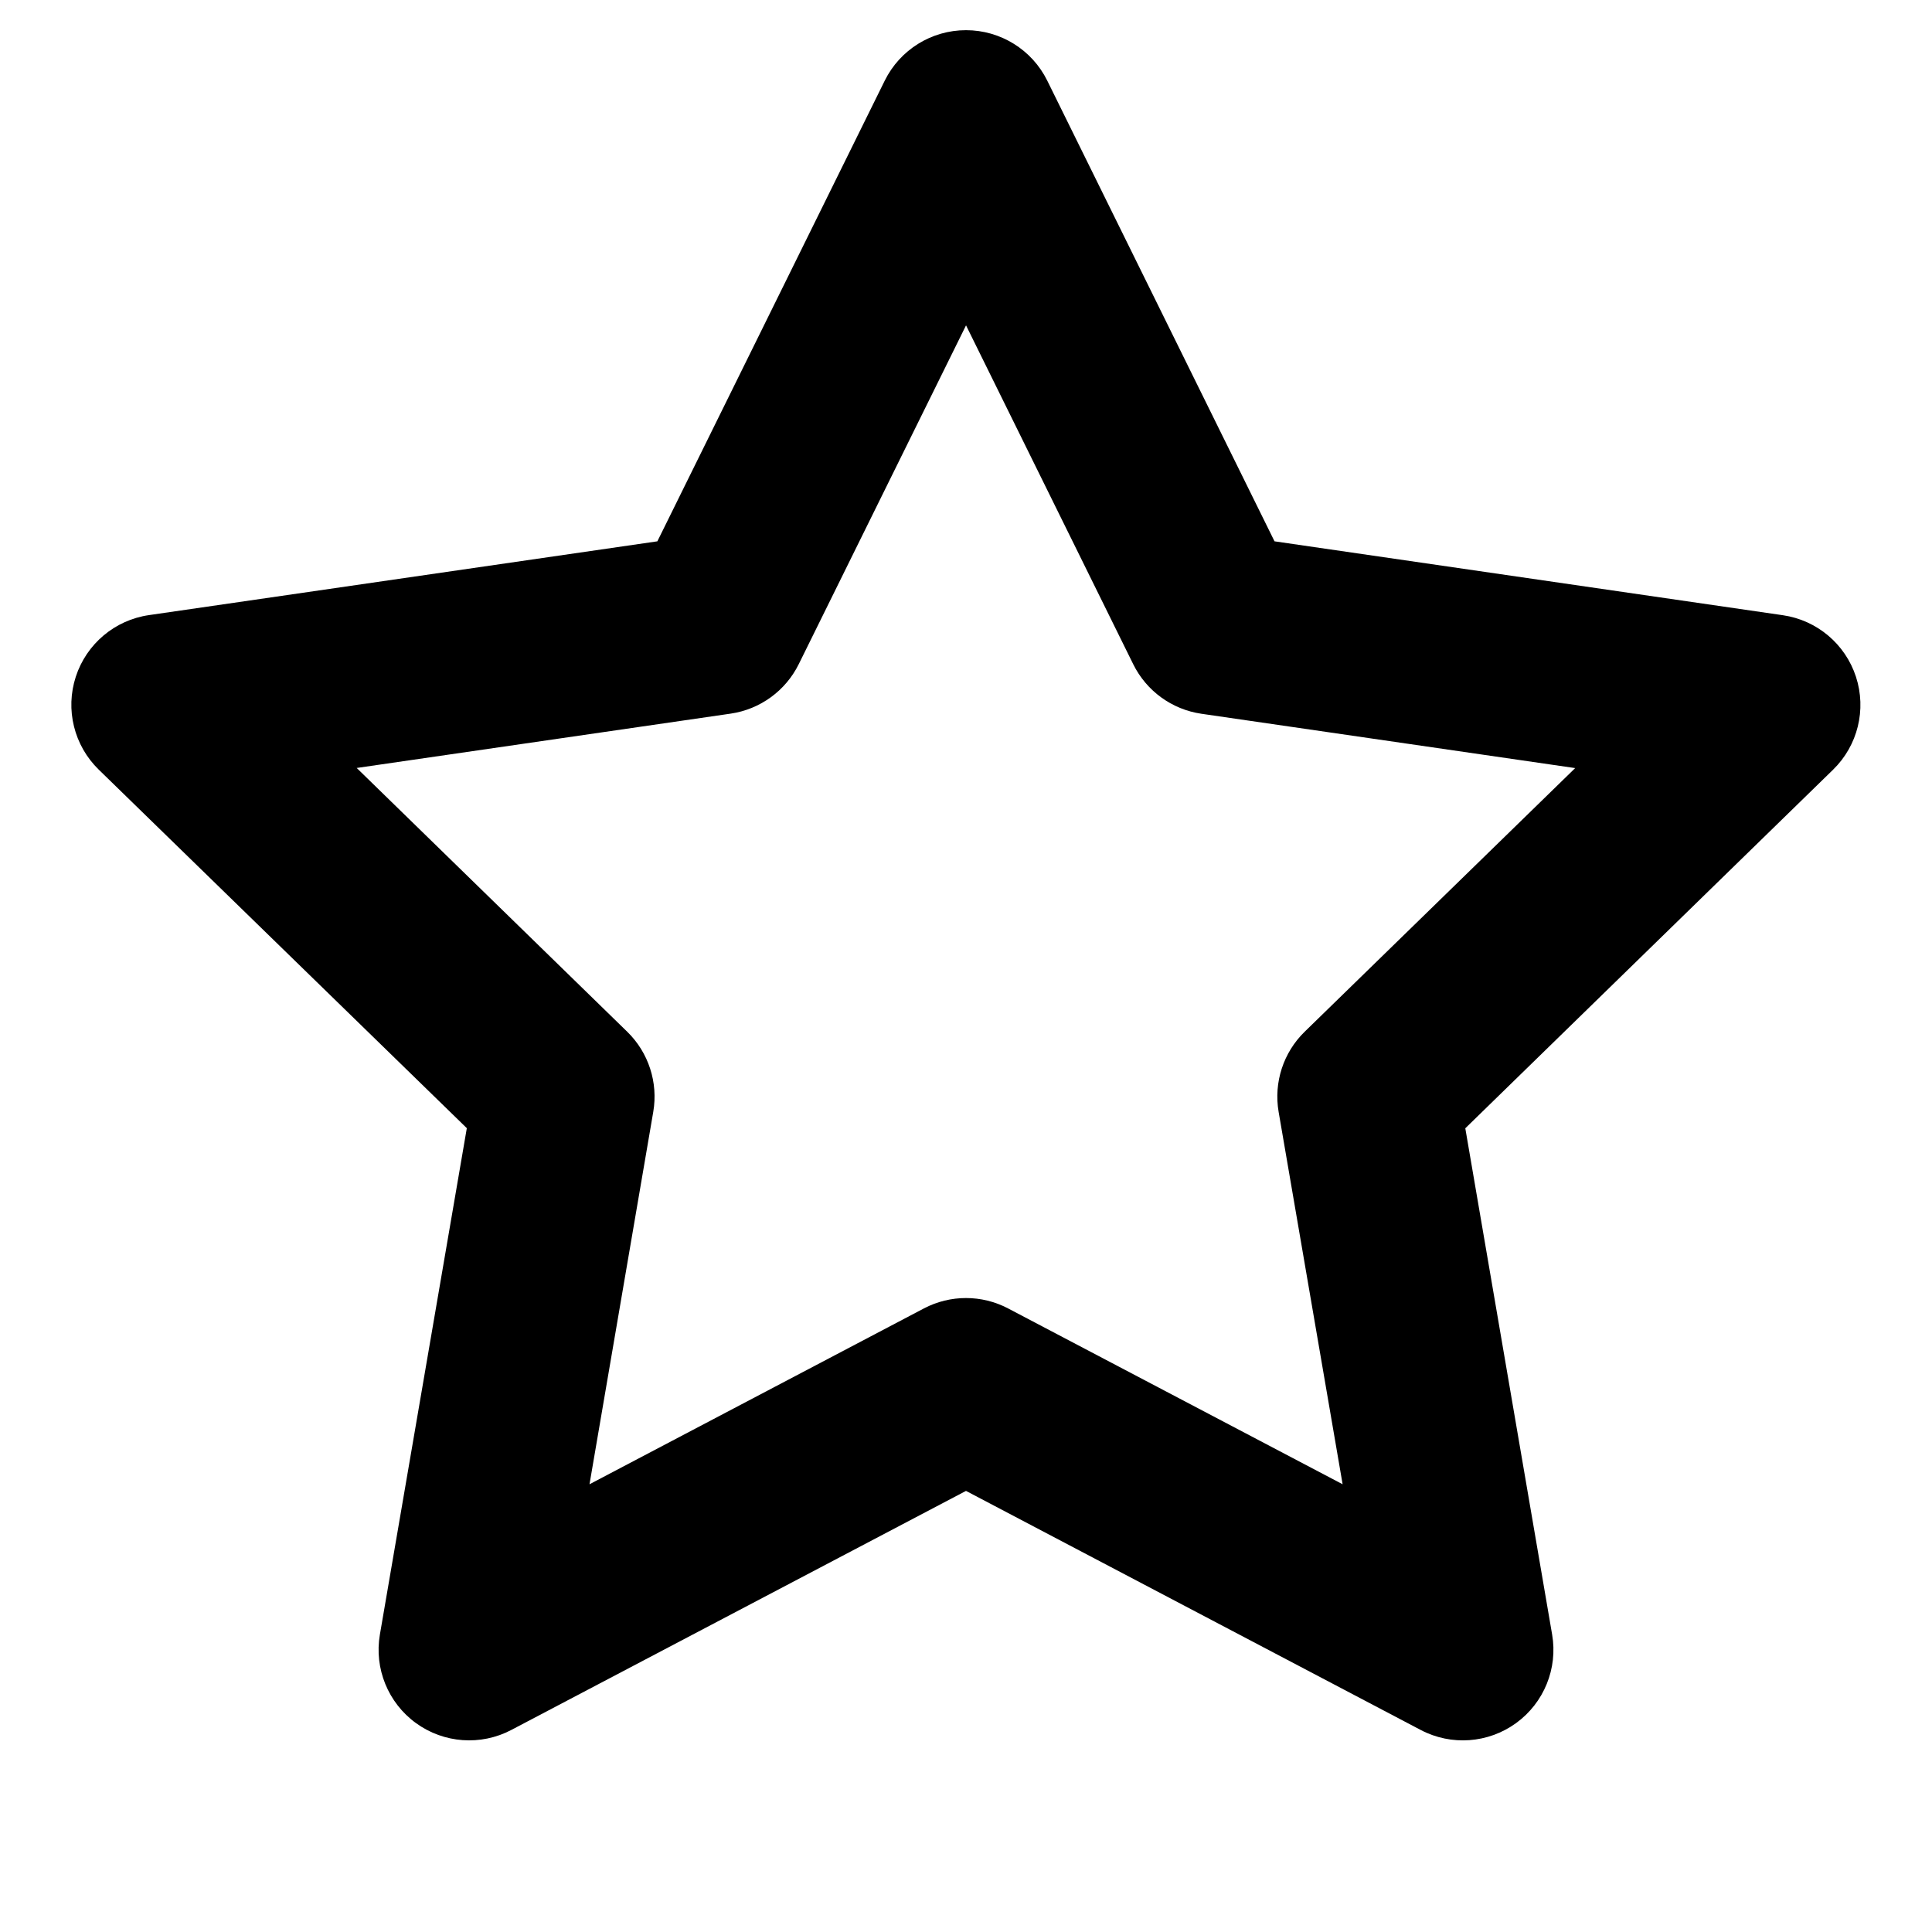
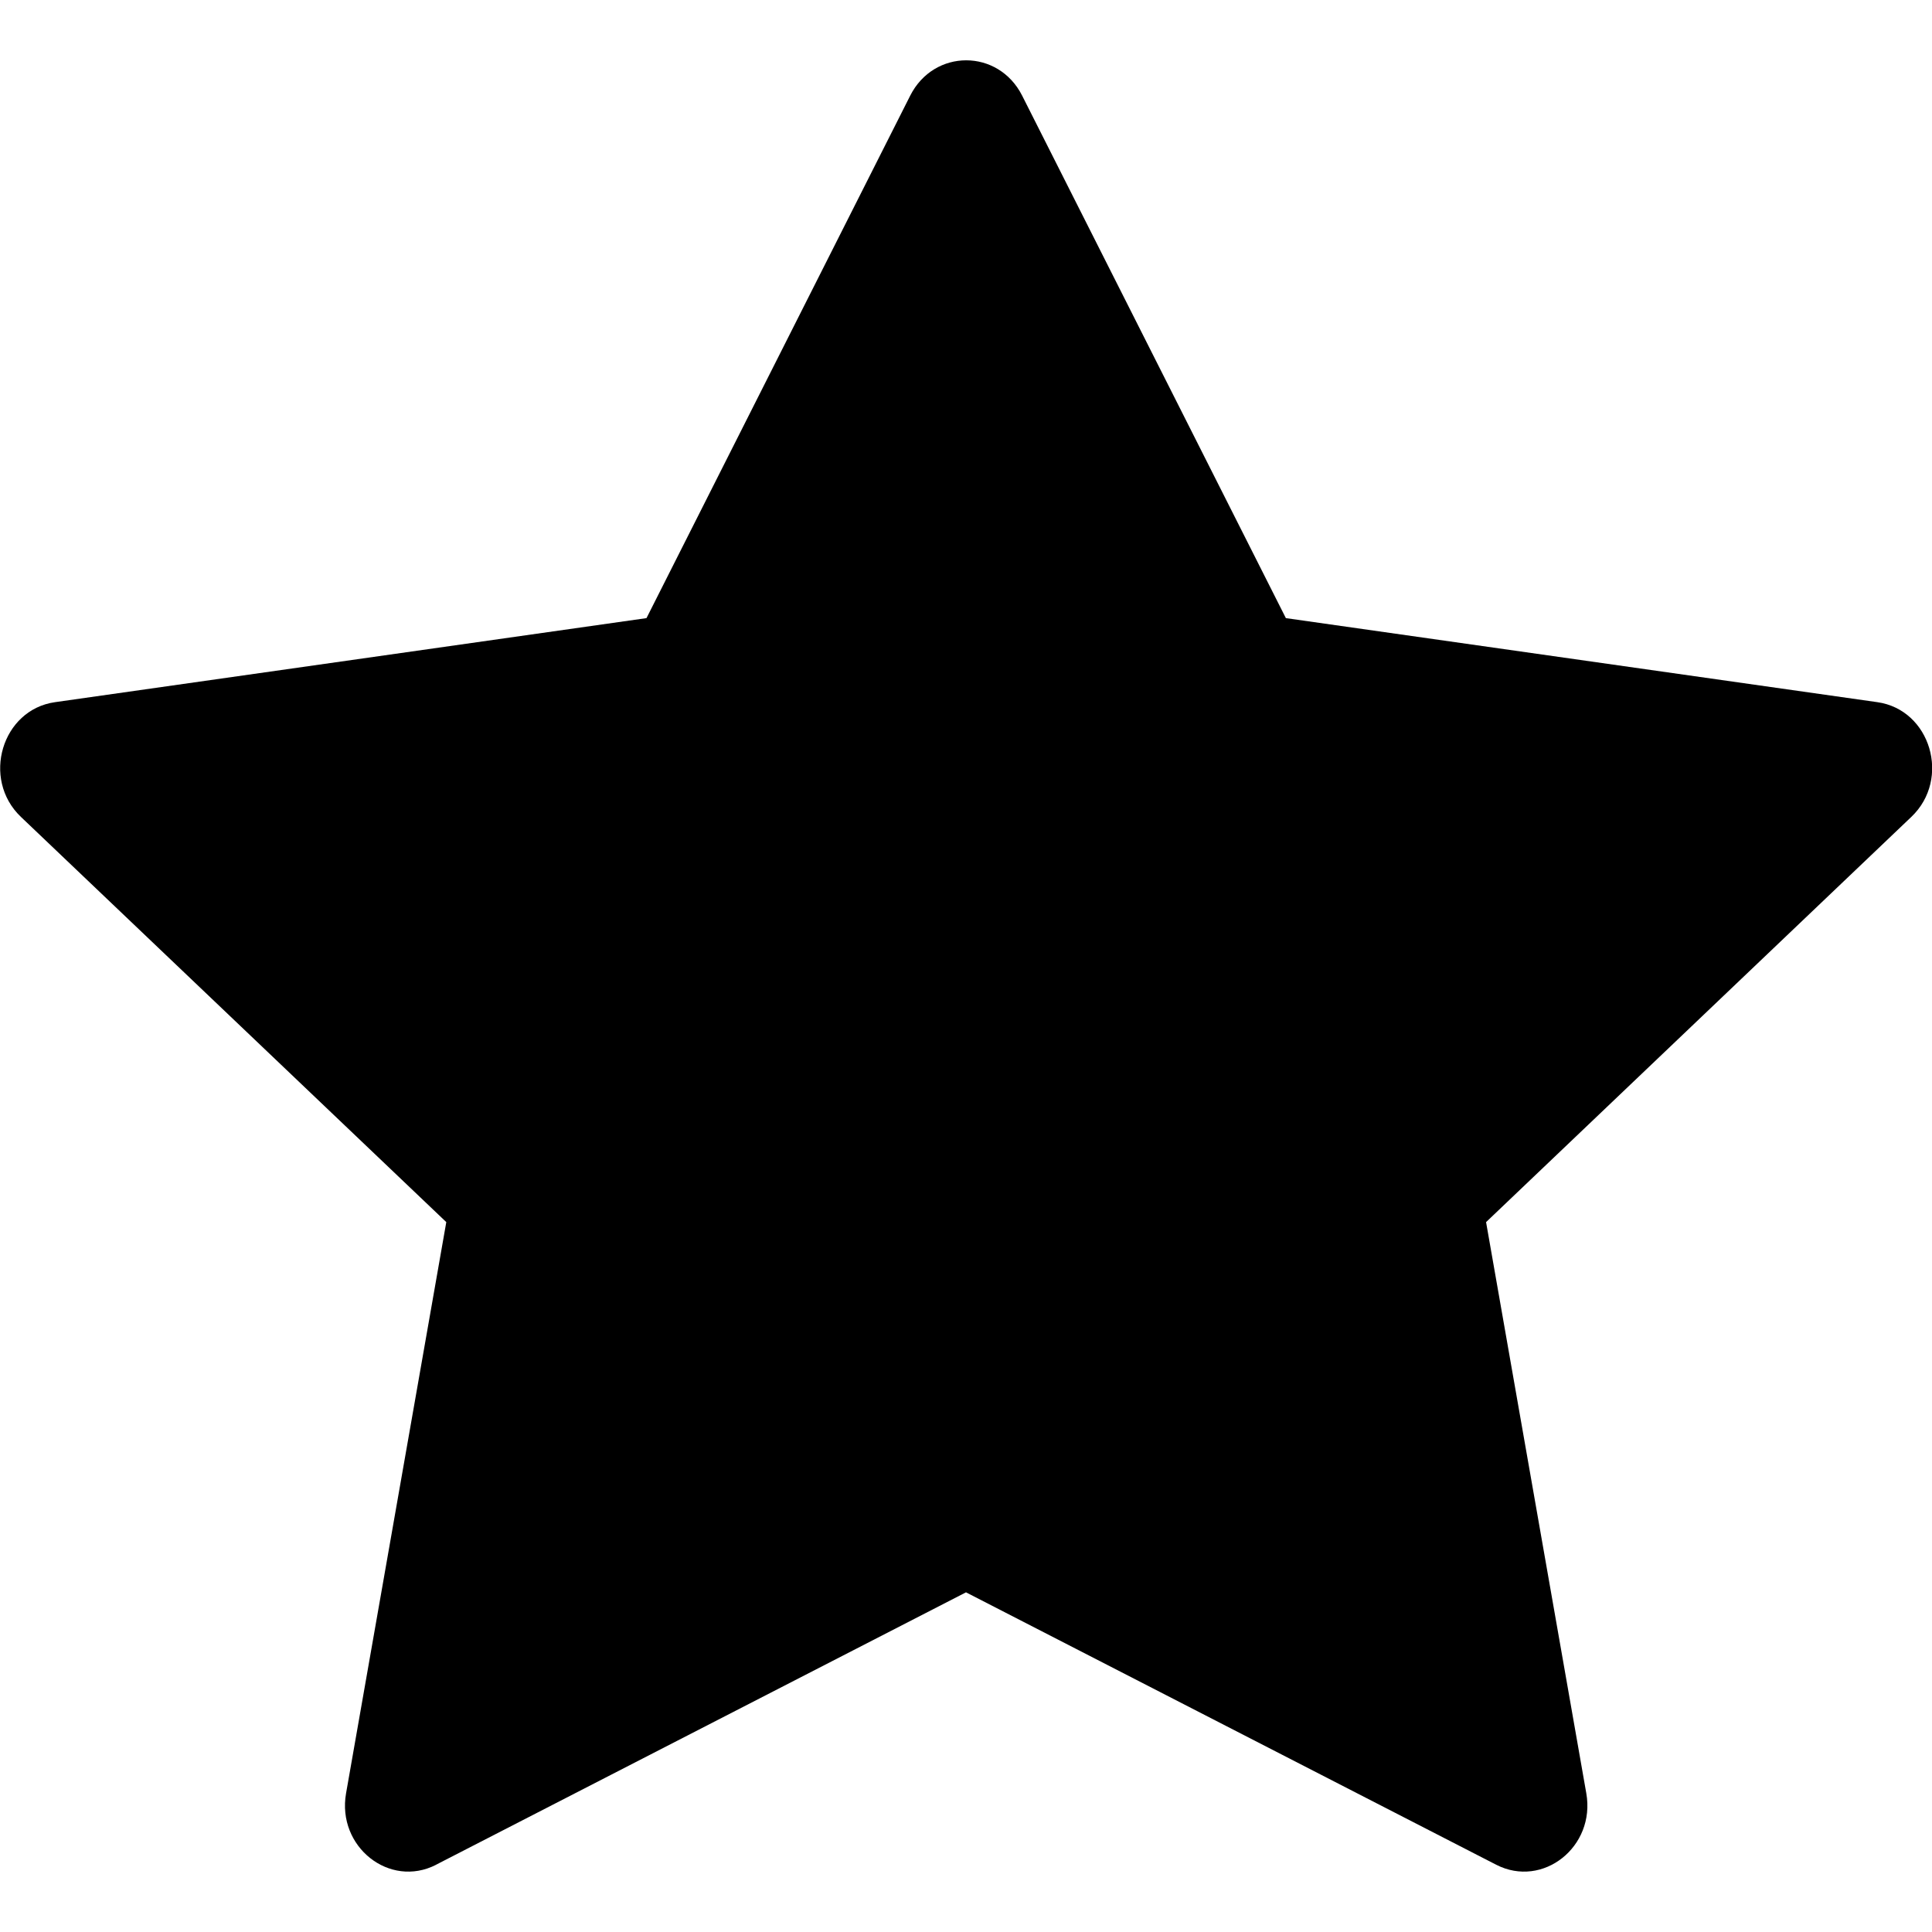
- <svg aria-hidden="true" height="16" viewBox="0 0 16 16" version="1.1" width="16" data-view-component="true" class="octicon octicon-star mr-1">
-   <path fill-rule="evenodd" d="M8 .25a.75.75 0 01.673.418l1.882 3.815 4.21.612a.75.75 0 01.416 1.279l-3.046 2.97.719 4.192a.75.75 0 01-1.088.791L8 12.347l-3.766 1.98a.75.75 0 01-1.088-.79l.72-4.194L.818 6.374a.75.75 0 01.416-1.28l4.21-.611L7.327.668A.75.75 0 018 .25zm0 2.445L6.615 5.5a.75.75 0 01-.564.41l-3.097.45 2.24 2.184a.75.75 0 01.216.664l-.528 3.084 2.769-1.456a.75.75 0 01.698 0l2.77 1.456-.53-3.084a.75.75 0 01.216-.664l2.24-2.183-3.096-.45a.75.75 0 01-.564-.41L8 2.694v.001z" />
+ <svg xmlns="http://www.w3.org/2000/svg" width="16" height="16" fill="currentColor" class="bi bi-star-fill" viewBox="0 0 16 16">
+   <path d="M3.612 15.443c-.386.198-.824-.149-.746-.592l.83-4.73L.173 6.765c-.329-.314-.158-.888.283-.95l4.898-.696L7.538.792c.197-.39.73-.39.927 0l2.184 4.327 4.898.696c.441.062.612.636.282.95l-3.522 3.356.83 4.73c.078.443-.36.79-.746.592L8 13.187l-4.389 2.256z" />
</svg>
